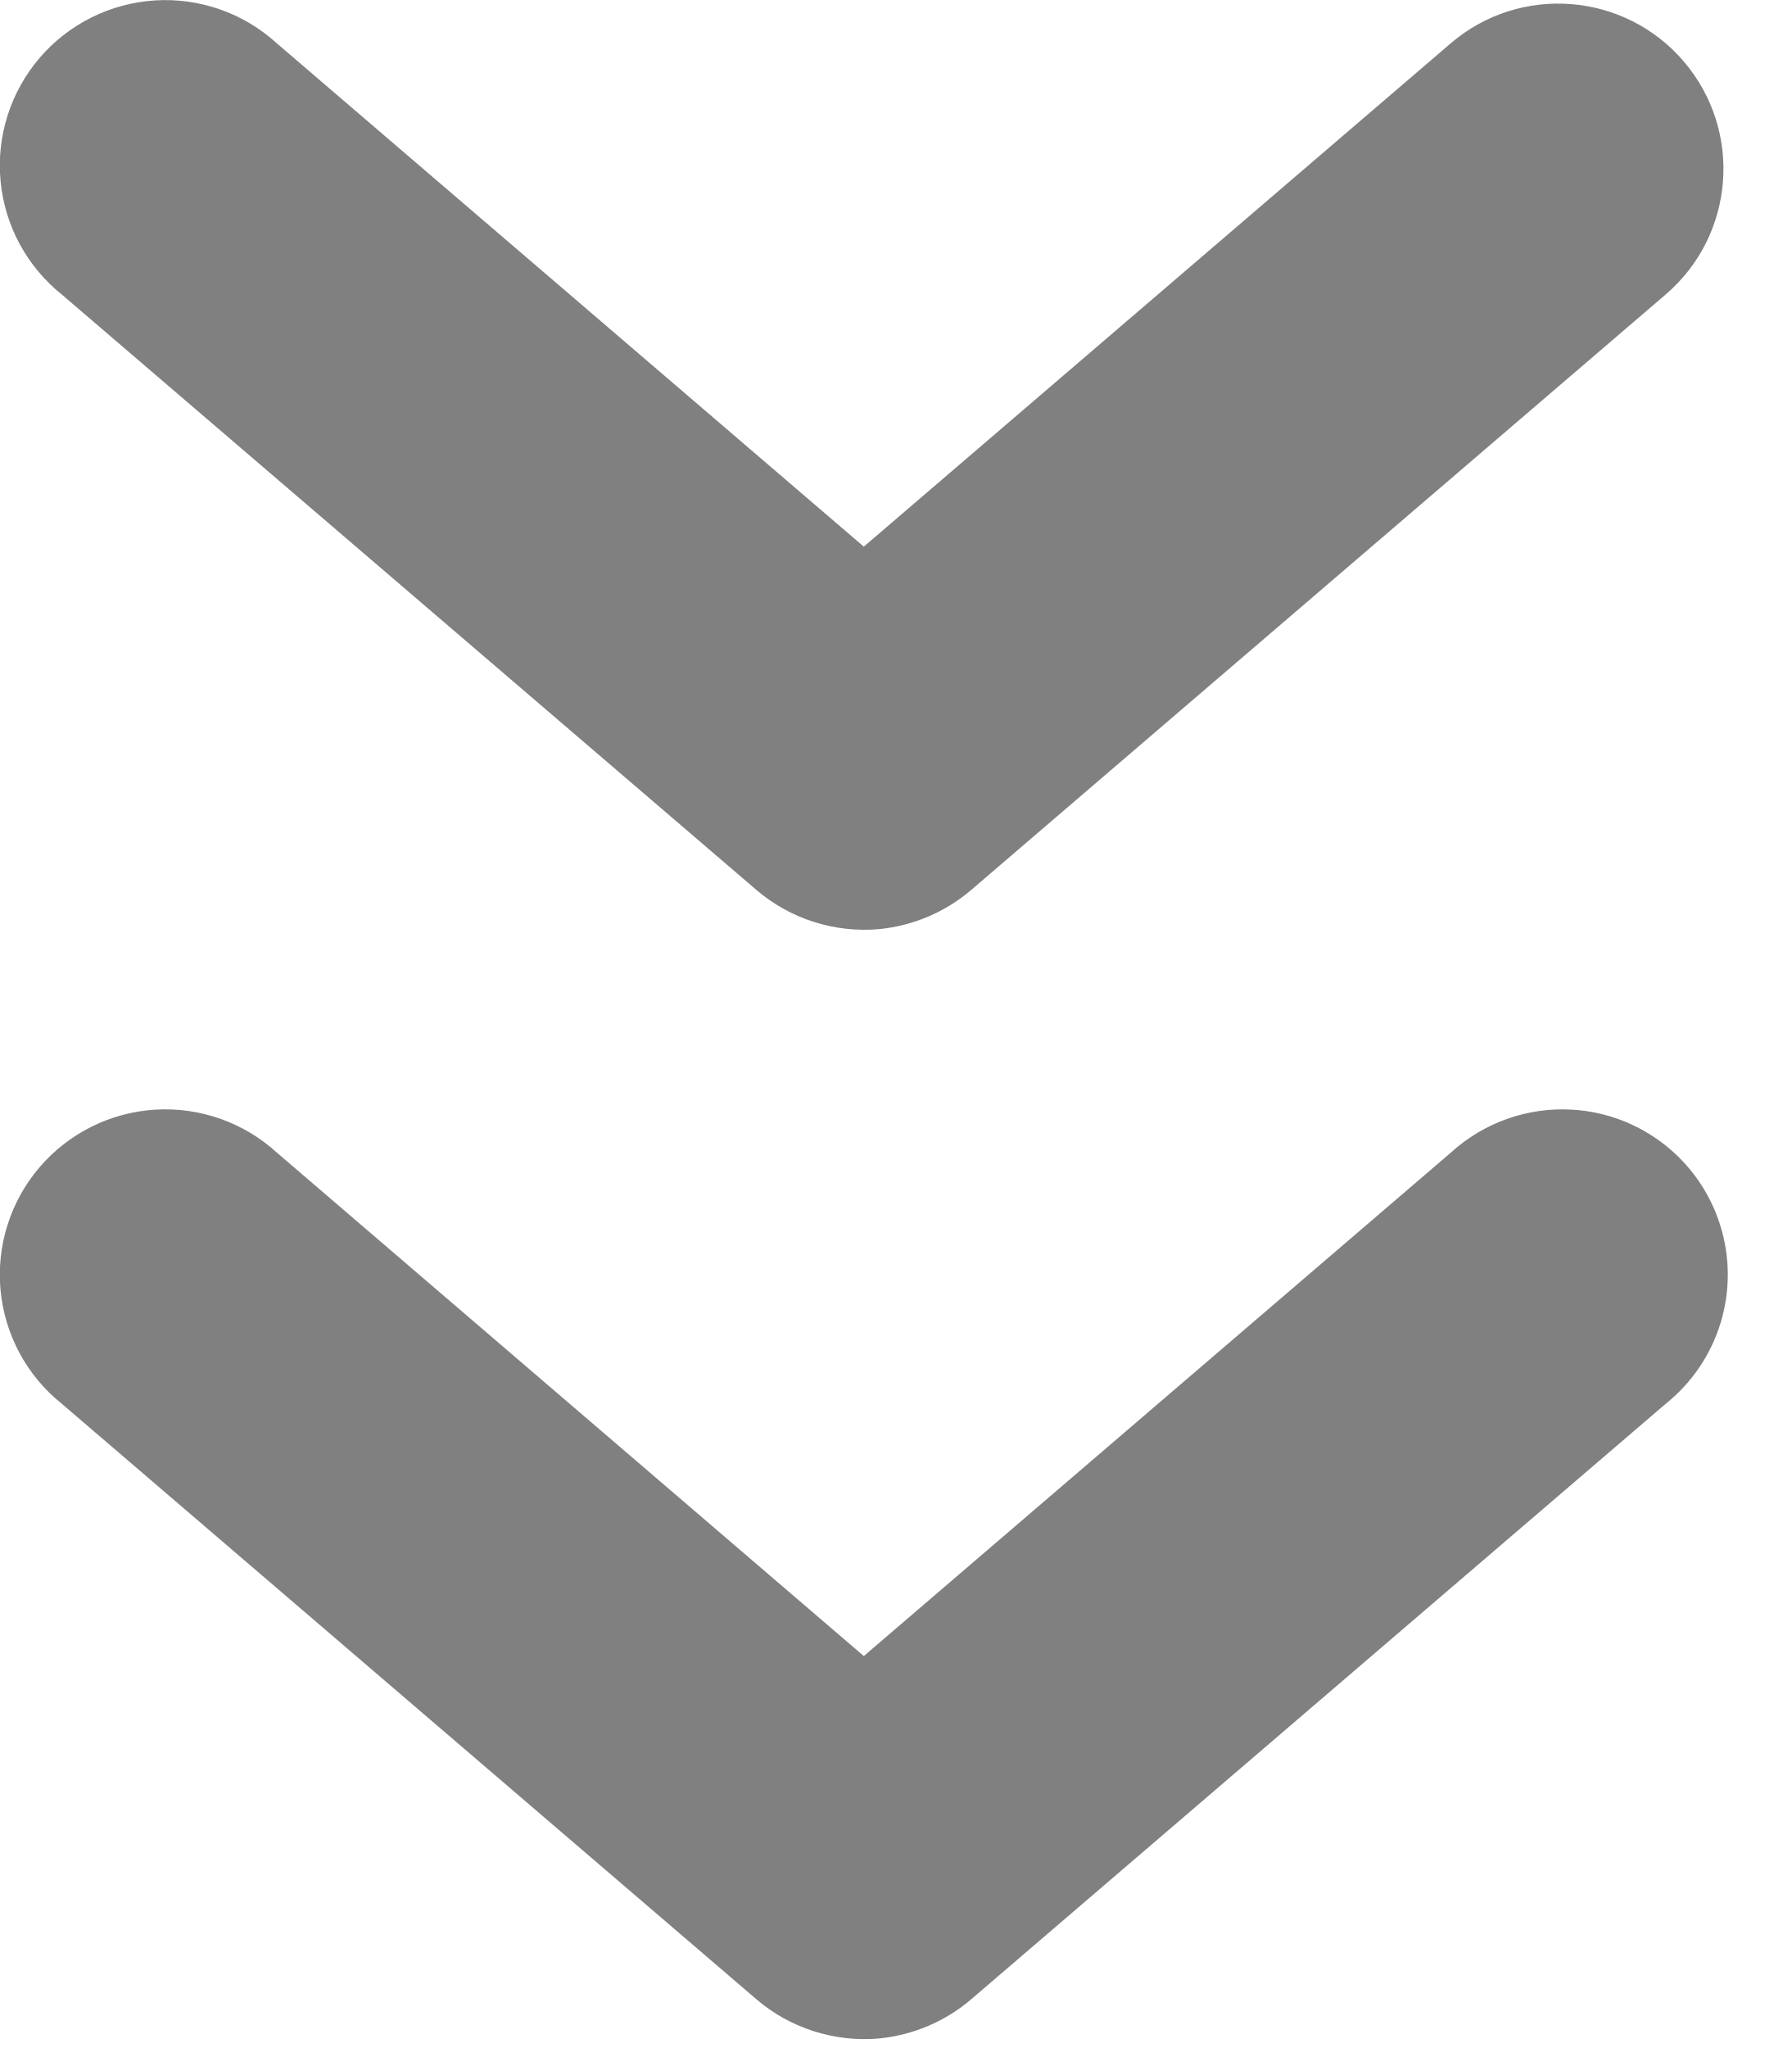
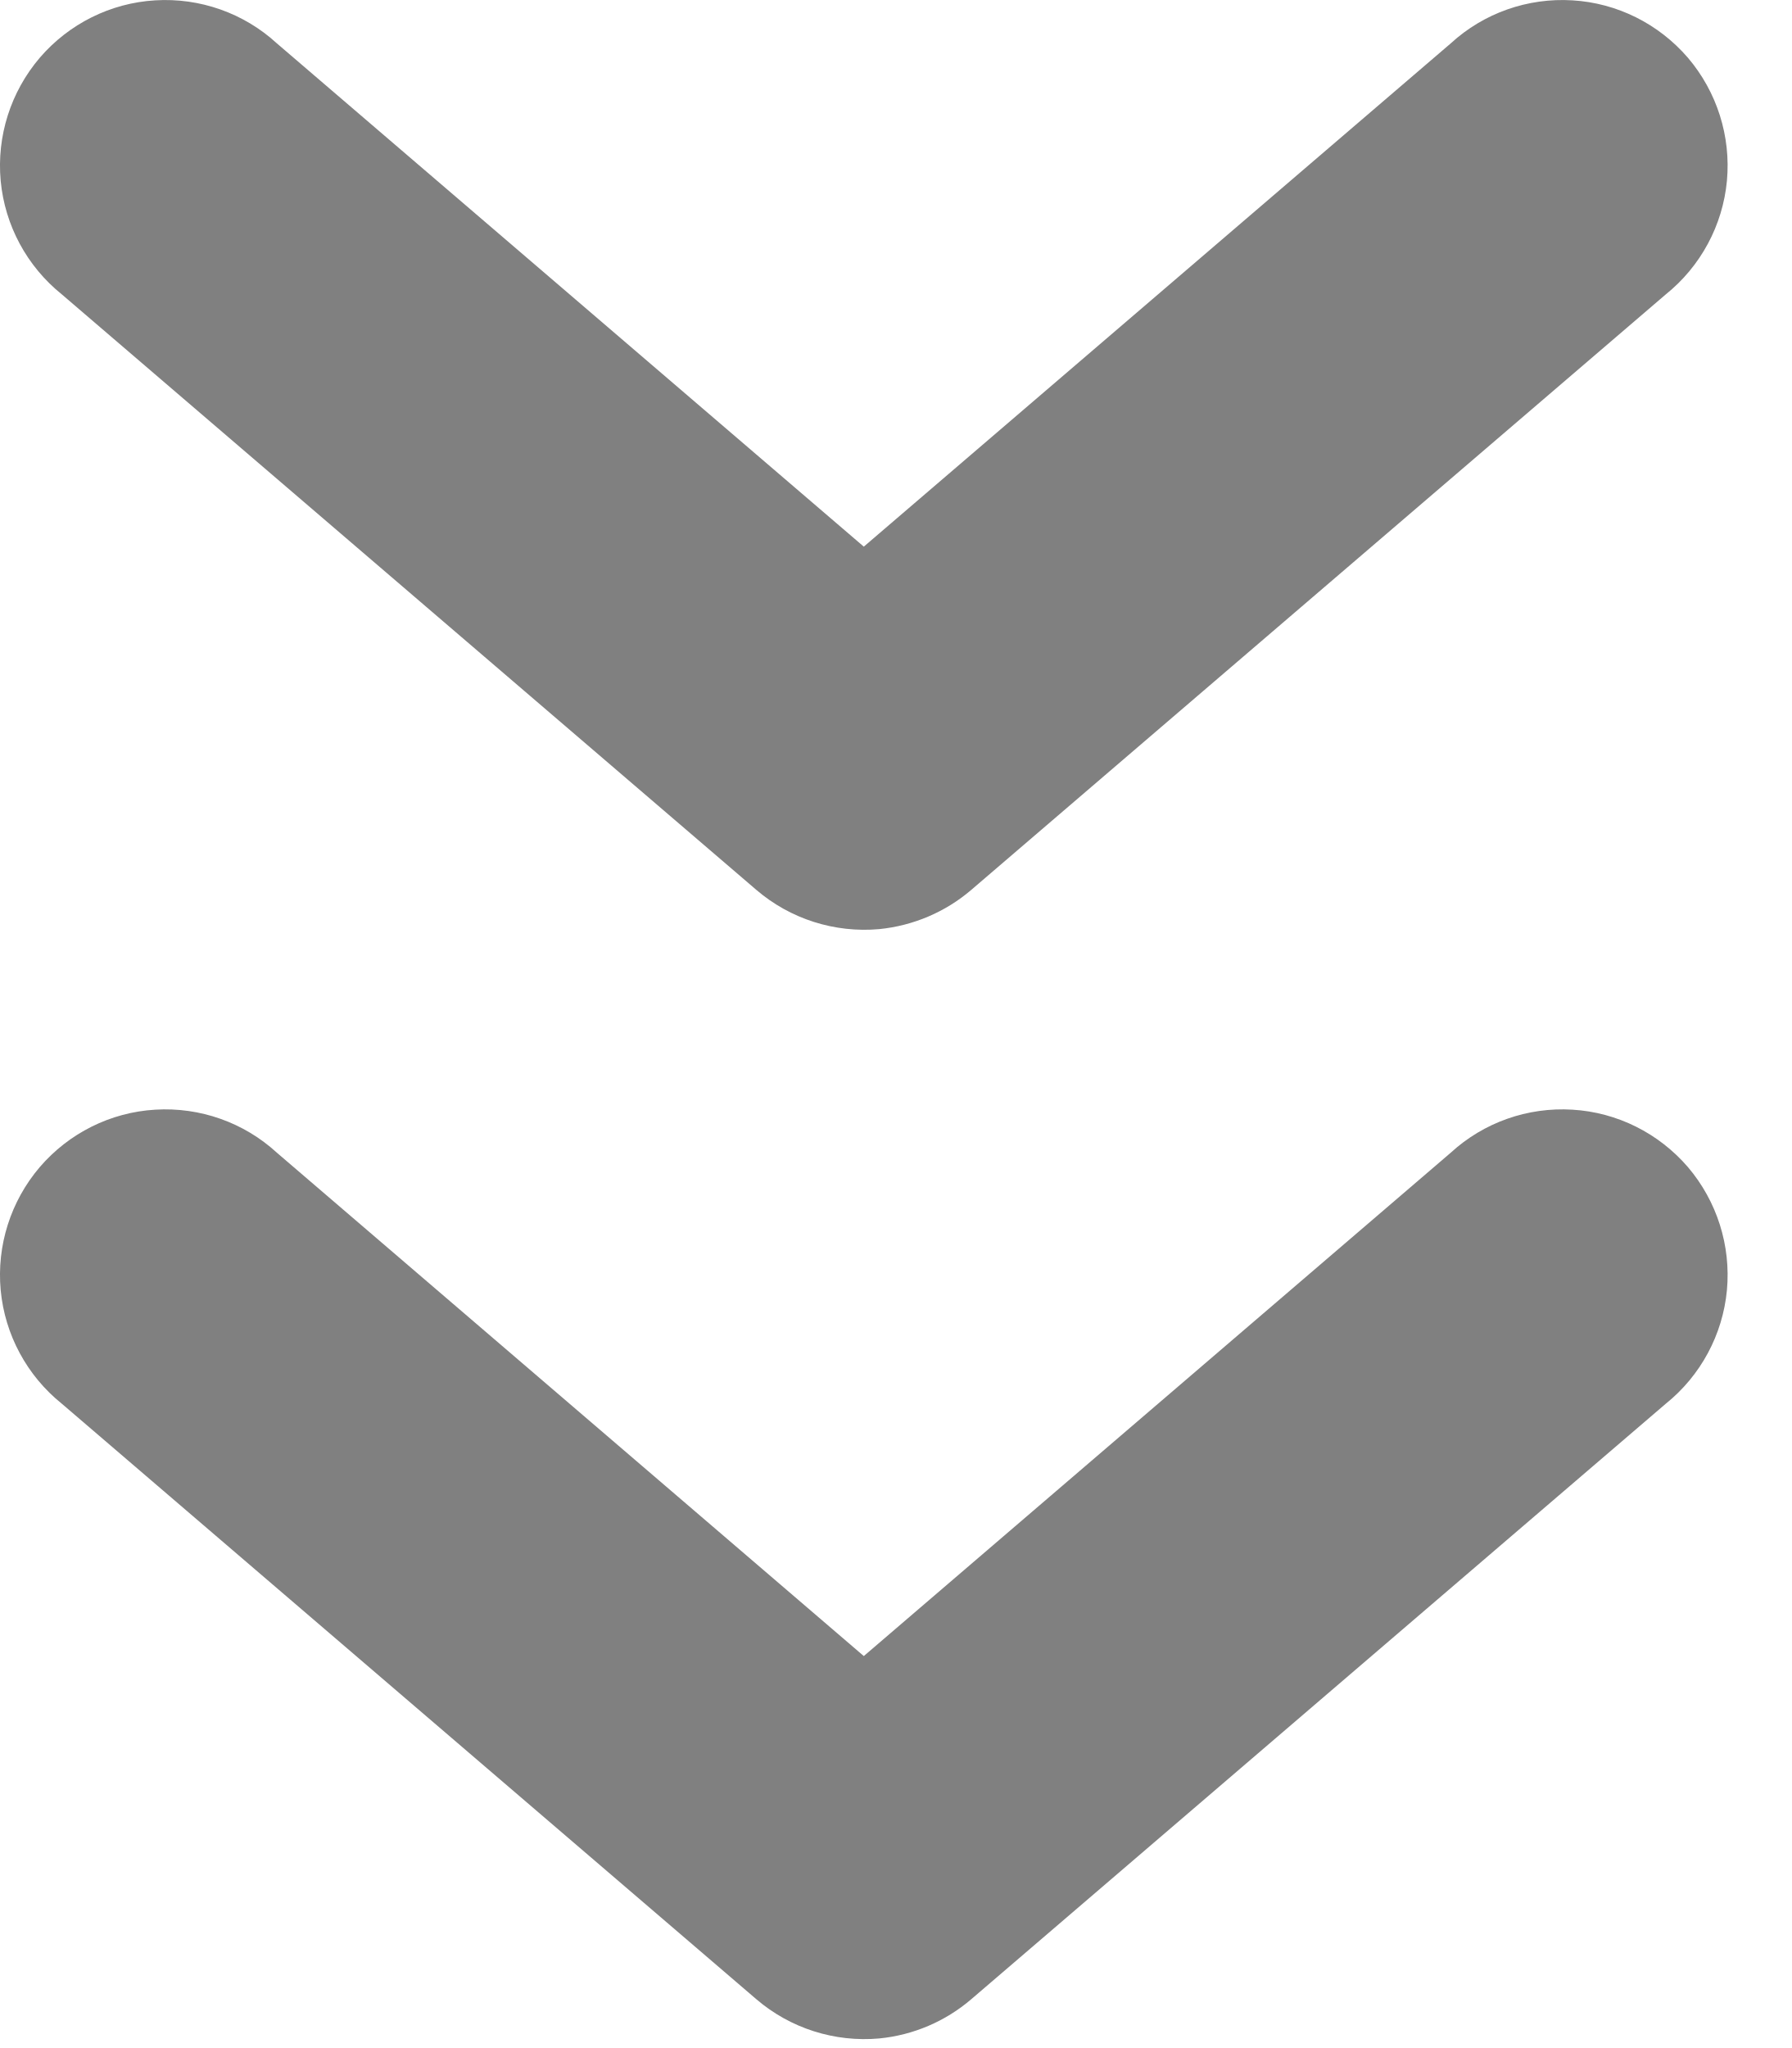
- <svg xmlns="http://www.w3.org/2000/svg" width="21" height="24" fill="none">
-   <path d="M10.307 23.888c.398-.04.775-.2 1.078-.46l8.139-6.977a1.937 1.937 0 00-1.093-3.447 1.94 1.94 0 00-1.426.504l-6.88 5.899-6.88-5.9a1.94 1.94 0 00-2.78.17 1.937 1.937 0 00.26 2.774l8.14 6.977c.399.342.92.507 1.442.46zm0-13c.398-.04.775-.2 1.078-.46l8.139-6.977a1.937 1.937 0 10-2.52-2.943l-6.879 5.898L3.245.508a1.94 1.94 0 00-2.78.17 1.937 1.937 0 00.26 2.774l8.14 6.976c.399.342.92.507 1.442.46z" fill="gray" />
+ <svg xmlns="http://www.w3.org/2000/svg" width="21" height="24" viewBox="0 0 21 24" fill="none">
+   <path d="M10.307 23.888C10.705 23.849 11.082 23.688 11.385 23.428L19.524 16.451C19.934 16.122 20.193 15.641 20.242 15.119C20.29 14.596 20.125 14.077 19.785 13.677C19.442 13.279 18.955 13.035 18.431 13.004C17.907 12.972 17.392 13.153 17.005 13.508L10.125 19.407L3.245 13.508C2.858 13.153 2.343 12.972 1.819 13.004C1.295 13.035 0.808 13.279 0.466 13.677C0.125 14.077 -0.04 14.596 0.008 15.119C0.057 15.641 0.316 16.122 0.726 16.451L8.865 23.428C9.264 23.77 9.784 23.935 10.307 23.888Z" fill="grey" />
+   <path d="M10.307 10.888C10.705 10.848 11.082 10.688 11.385 10.428L19.524 3.451C19.934 3.122 20.193 2.641 20.242 2.119C20.29 1.596 20.125 1.077 19.785 0.677C19.442 0.279 18.955 0.035 18.431 0.004C17.907 -0.028 17.392 0.153 17.005 0.508L10.125 6.406L3.245 0.508C2.858 0.153 2.343 -0.028 1.819 0.004C1.295 0.035 0.808 0.279 0.466 0.677C0.125 1.077 -0.04 1.596 0.008 2.119C0.057 2.641 0.316 3.122 0.726 3.451L8.865 10.428C9.264 10.77 9.784 10.935 10.307 10.888Z" fill="grey" />
</svg>
